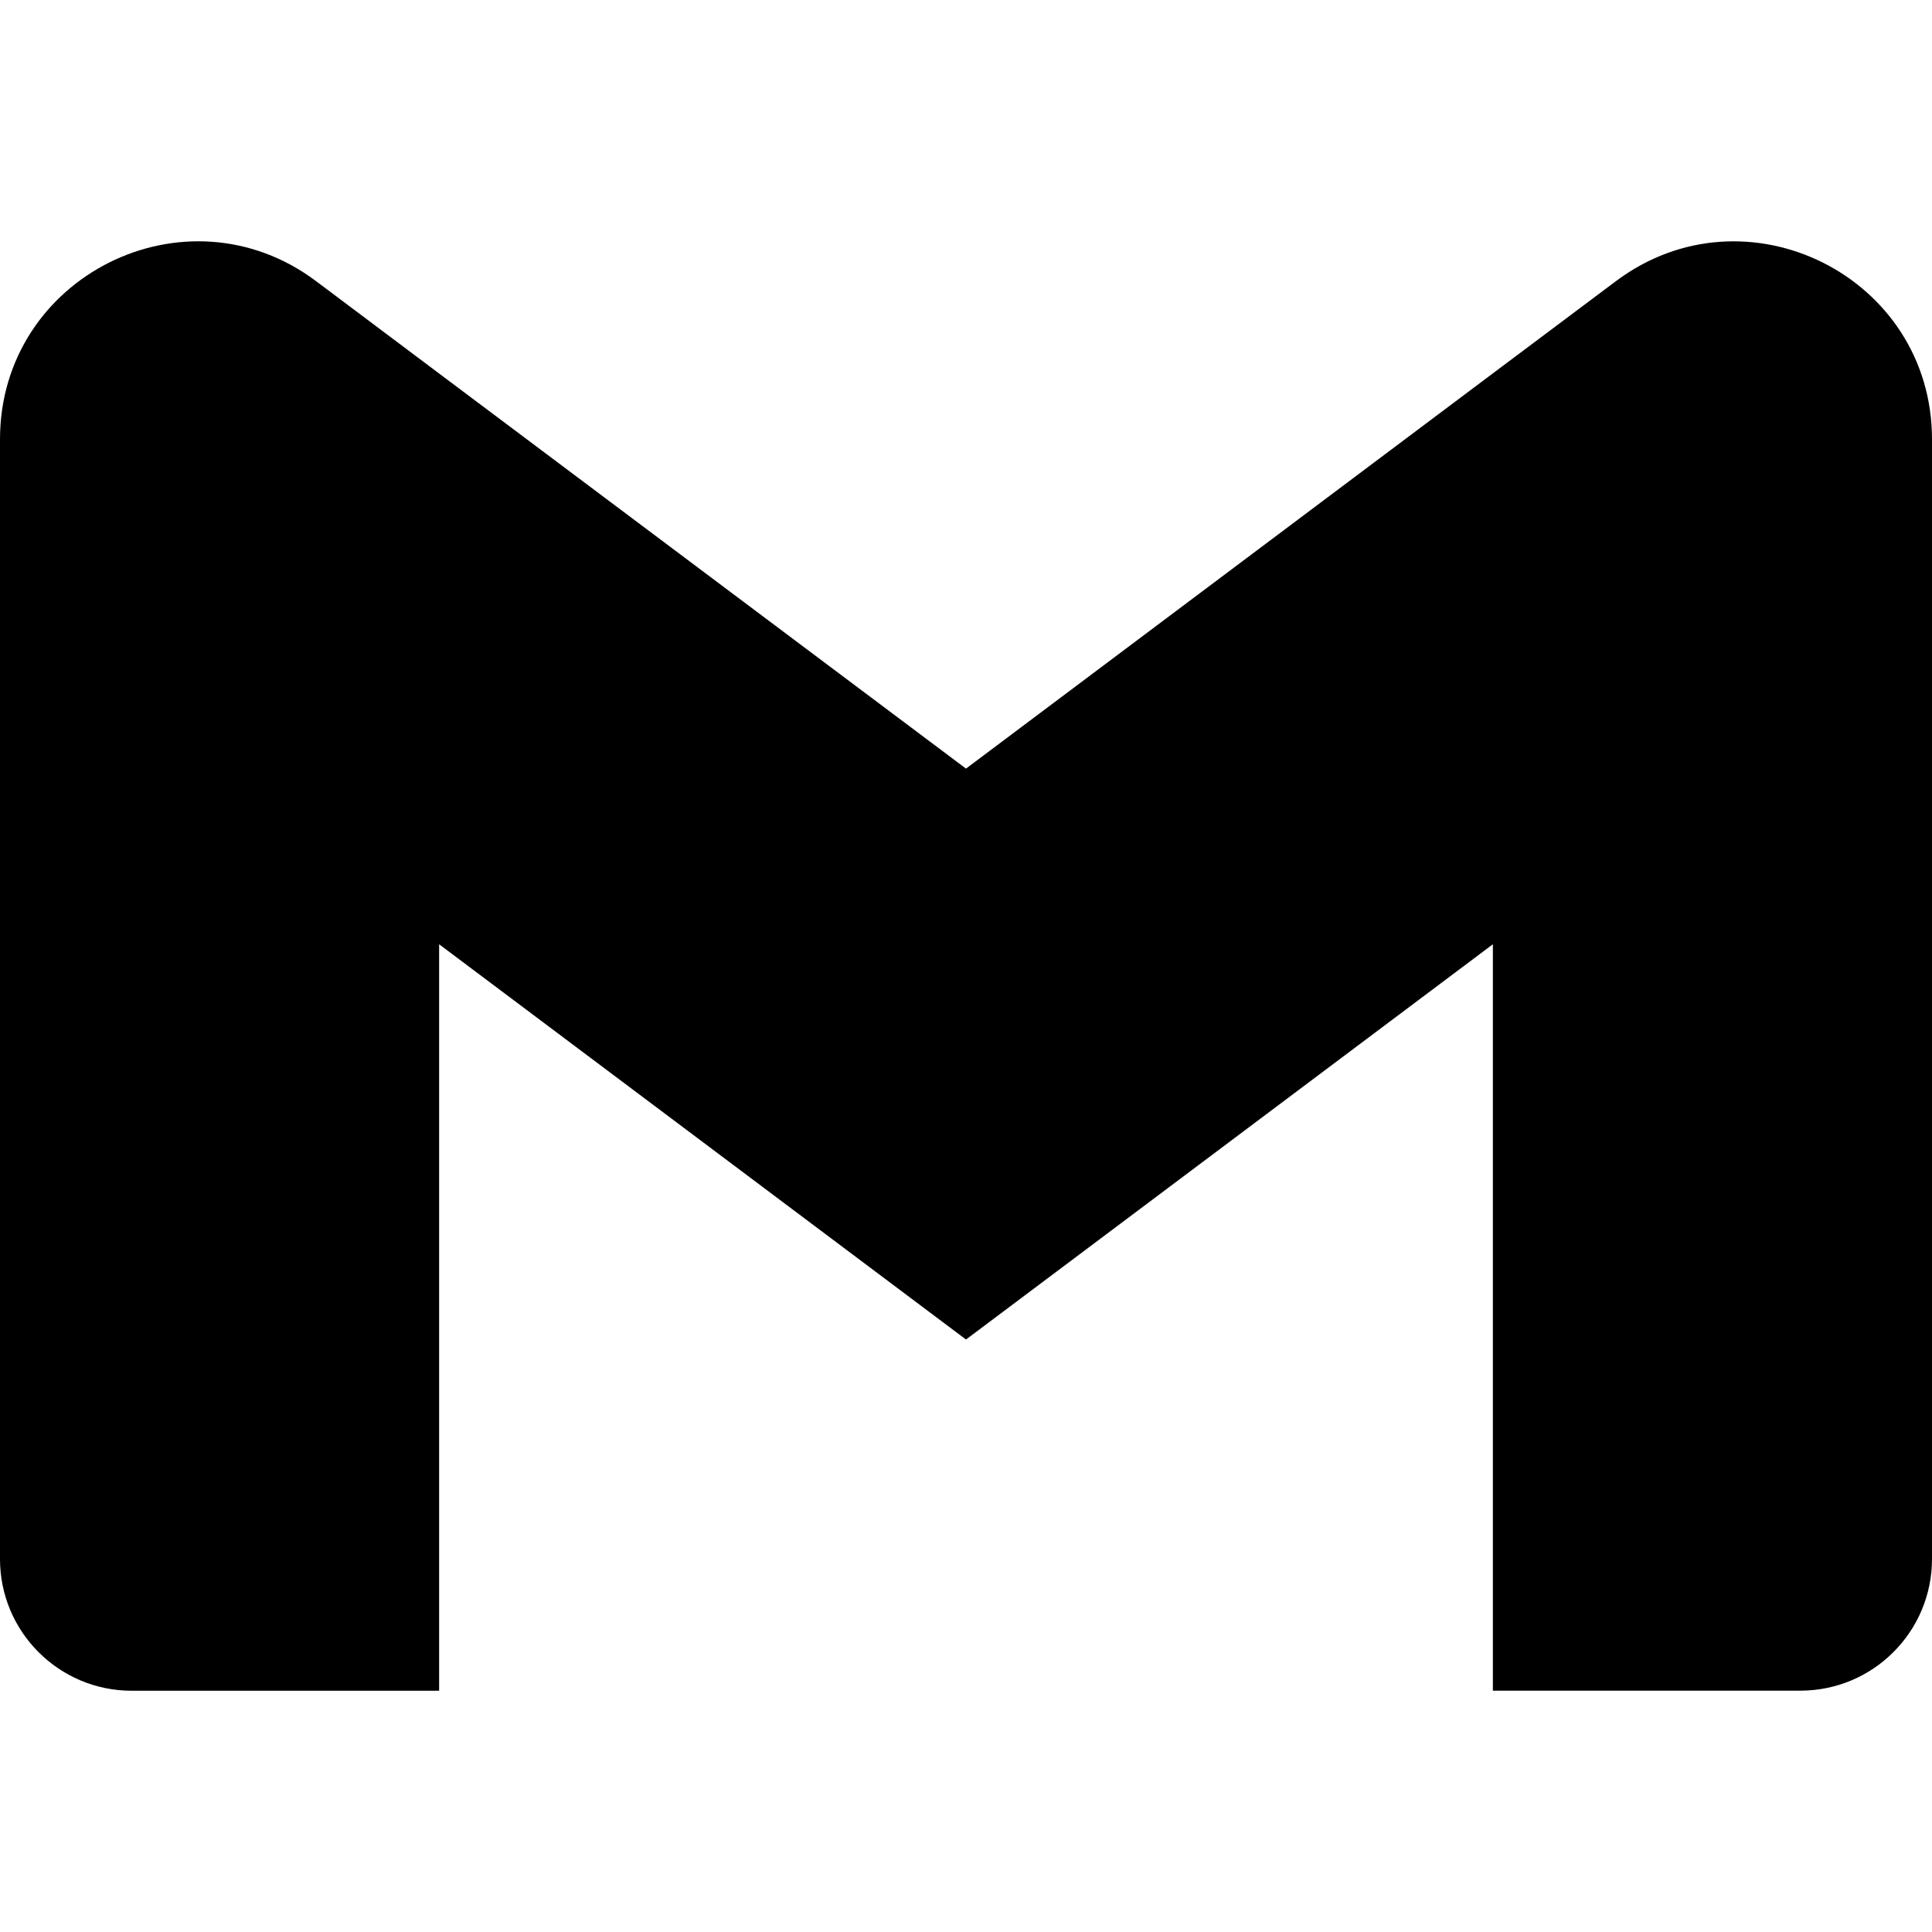
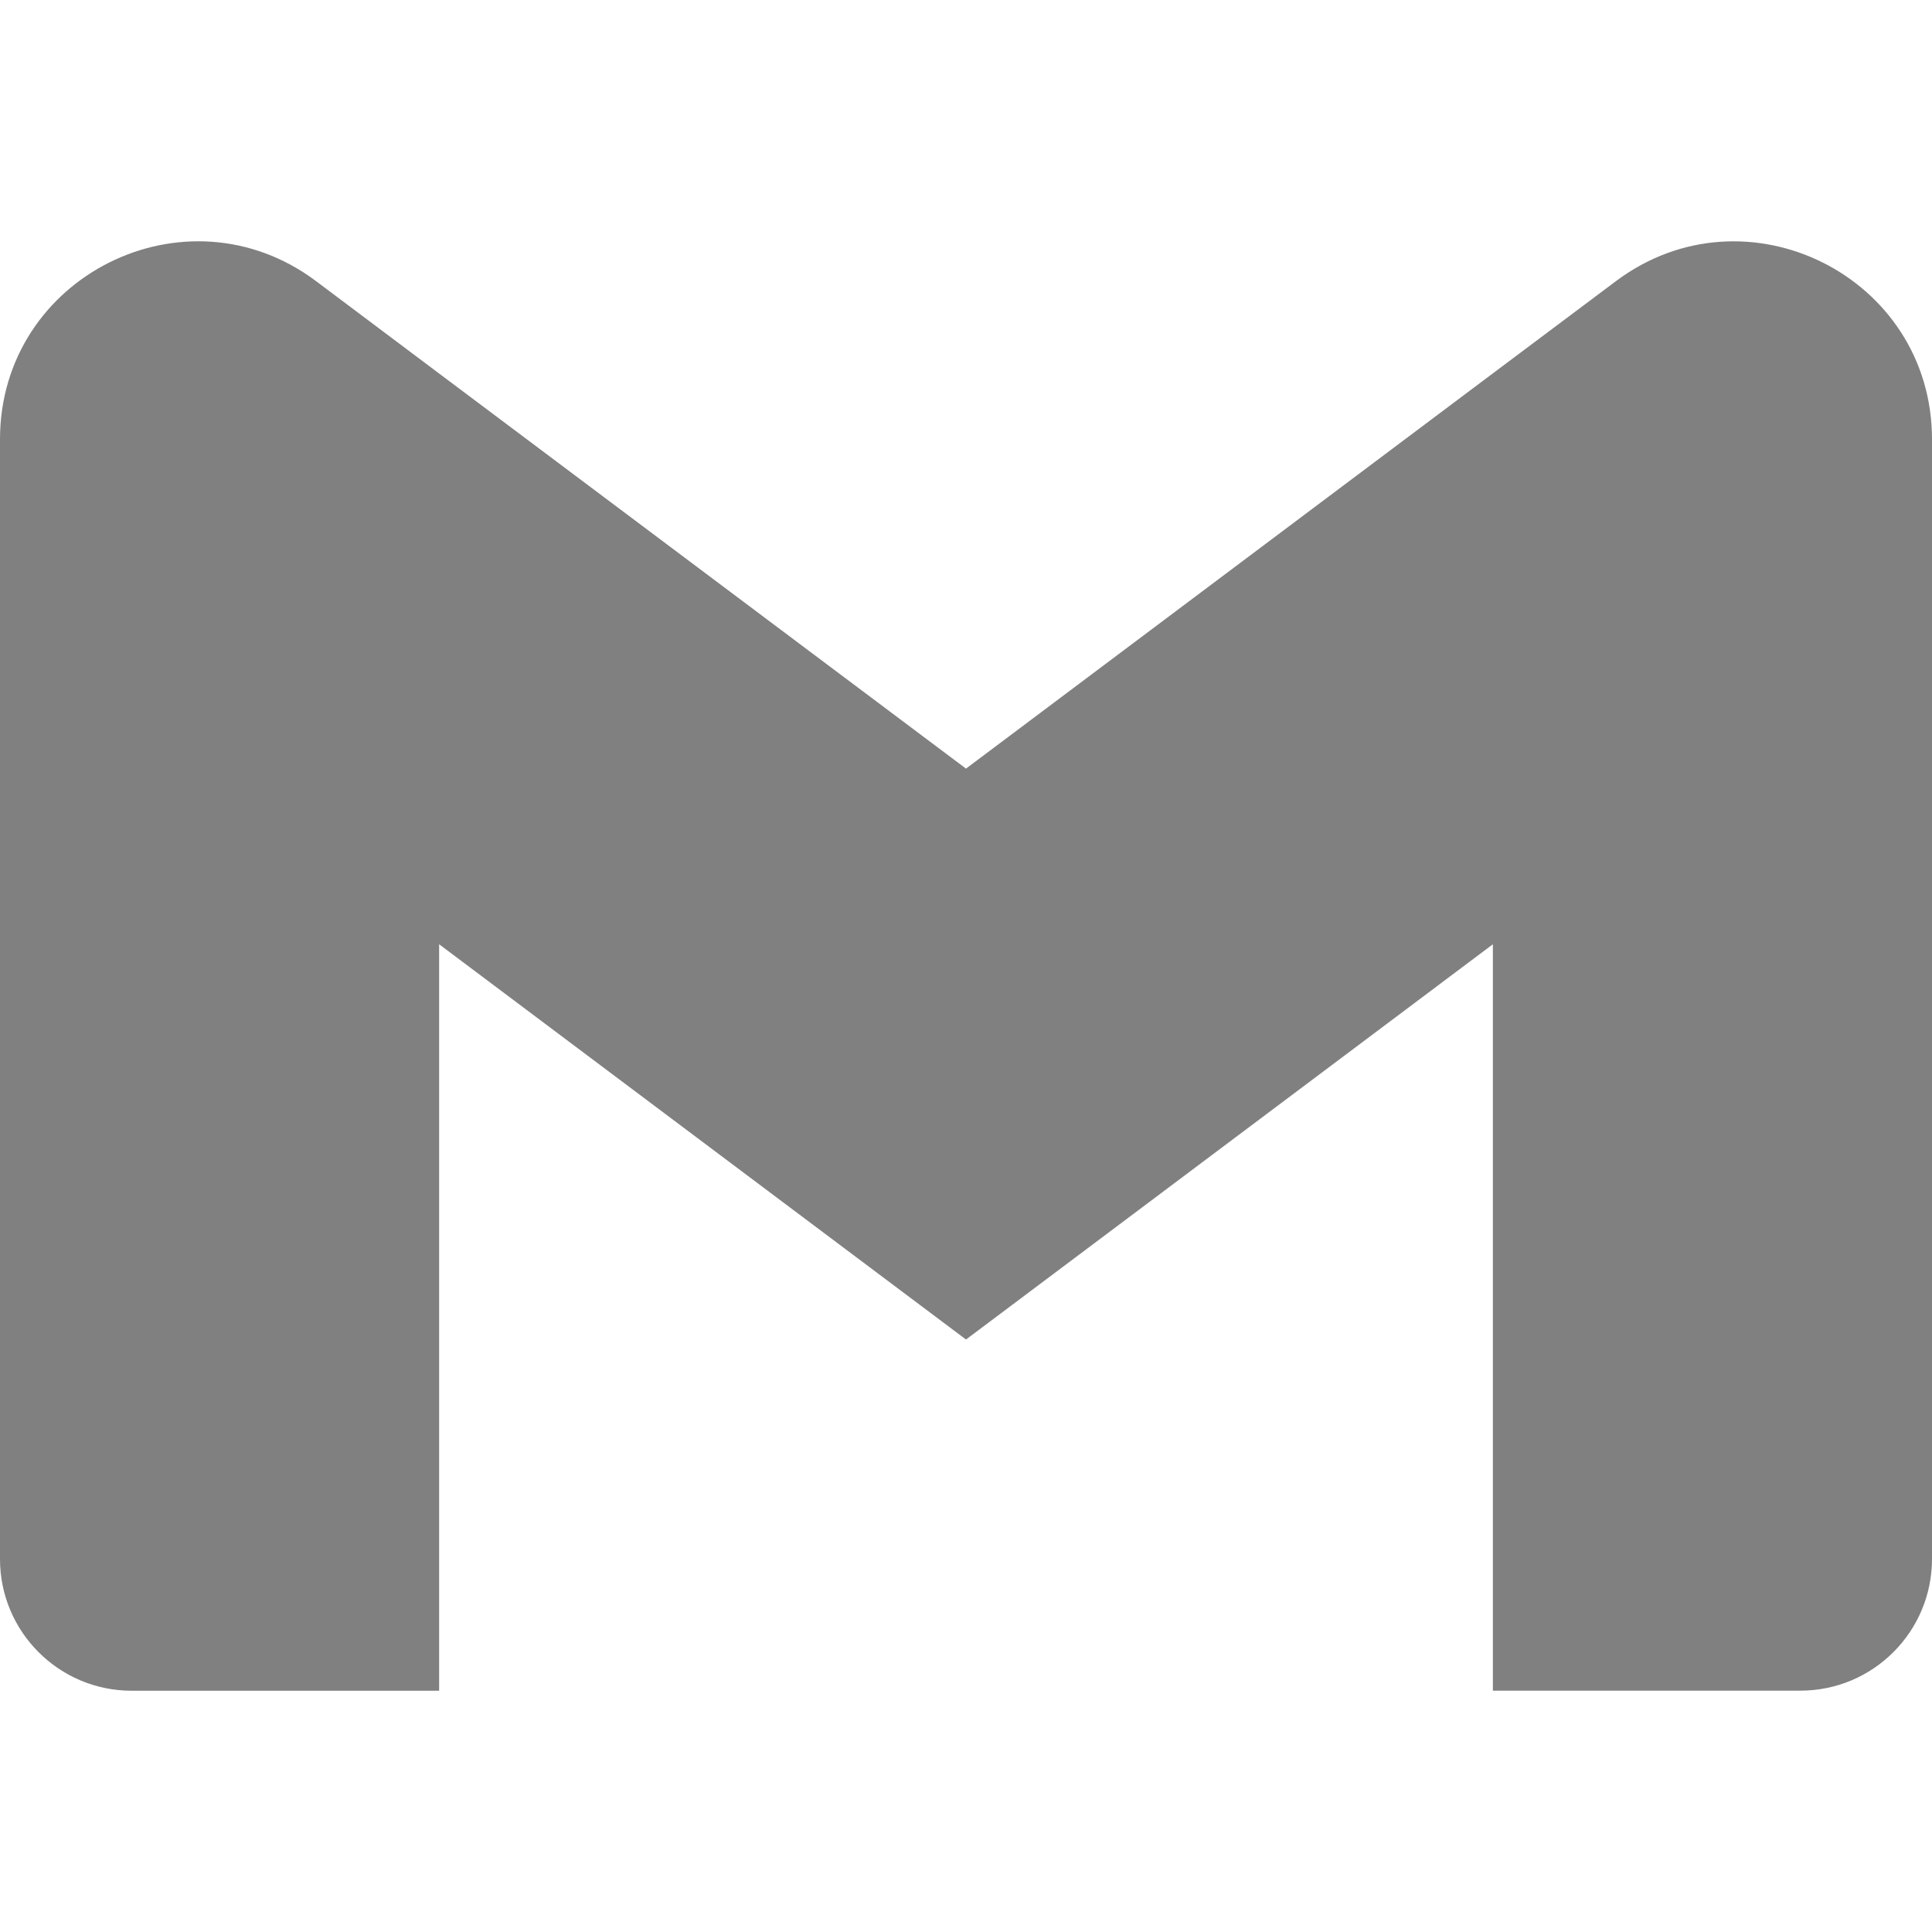
<svg xmlns="http://www.w3.org/2000/svg" role="img" viewBox="0 0 24 24">
-   <path d="M24 5.457v13.909c0 .904-.732 1.636-1.636 1.636h-3.819V11.73L12 16.64l-6.545-4.91v9.273H1.636A1.636 1.636 0 0 1 0 19.366V5.457c0-2.023 2.309-3.178 3.927-1.964L5.455 4.64 12 9.548l6.545-4.91 1.528-1.145C21.69 2.28 24 3.434 24 5.457z" />
+   <path fill="grey" d="M24 5.457v13.909c0 .904-.732 1.636-1.636 1.636h-3.819V11.73L12 16.64l-6.545-4.91v9.273H1.636A1.636 1.636 0 0 1 0 19.366V5.457c0-2.023 2.309-3.178 3.927-1.964L5.455 4.64 12 9.548l6.545-4.91 1.528-1.145C21.69 2.28 24 3.434 24 5.457z" />
</svg>
